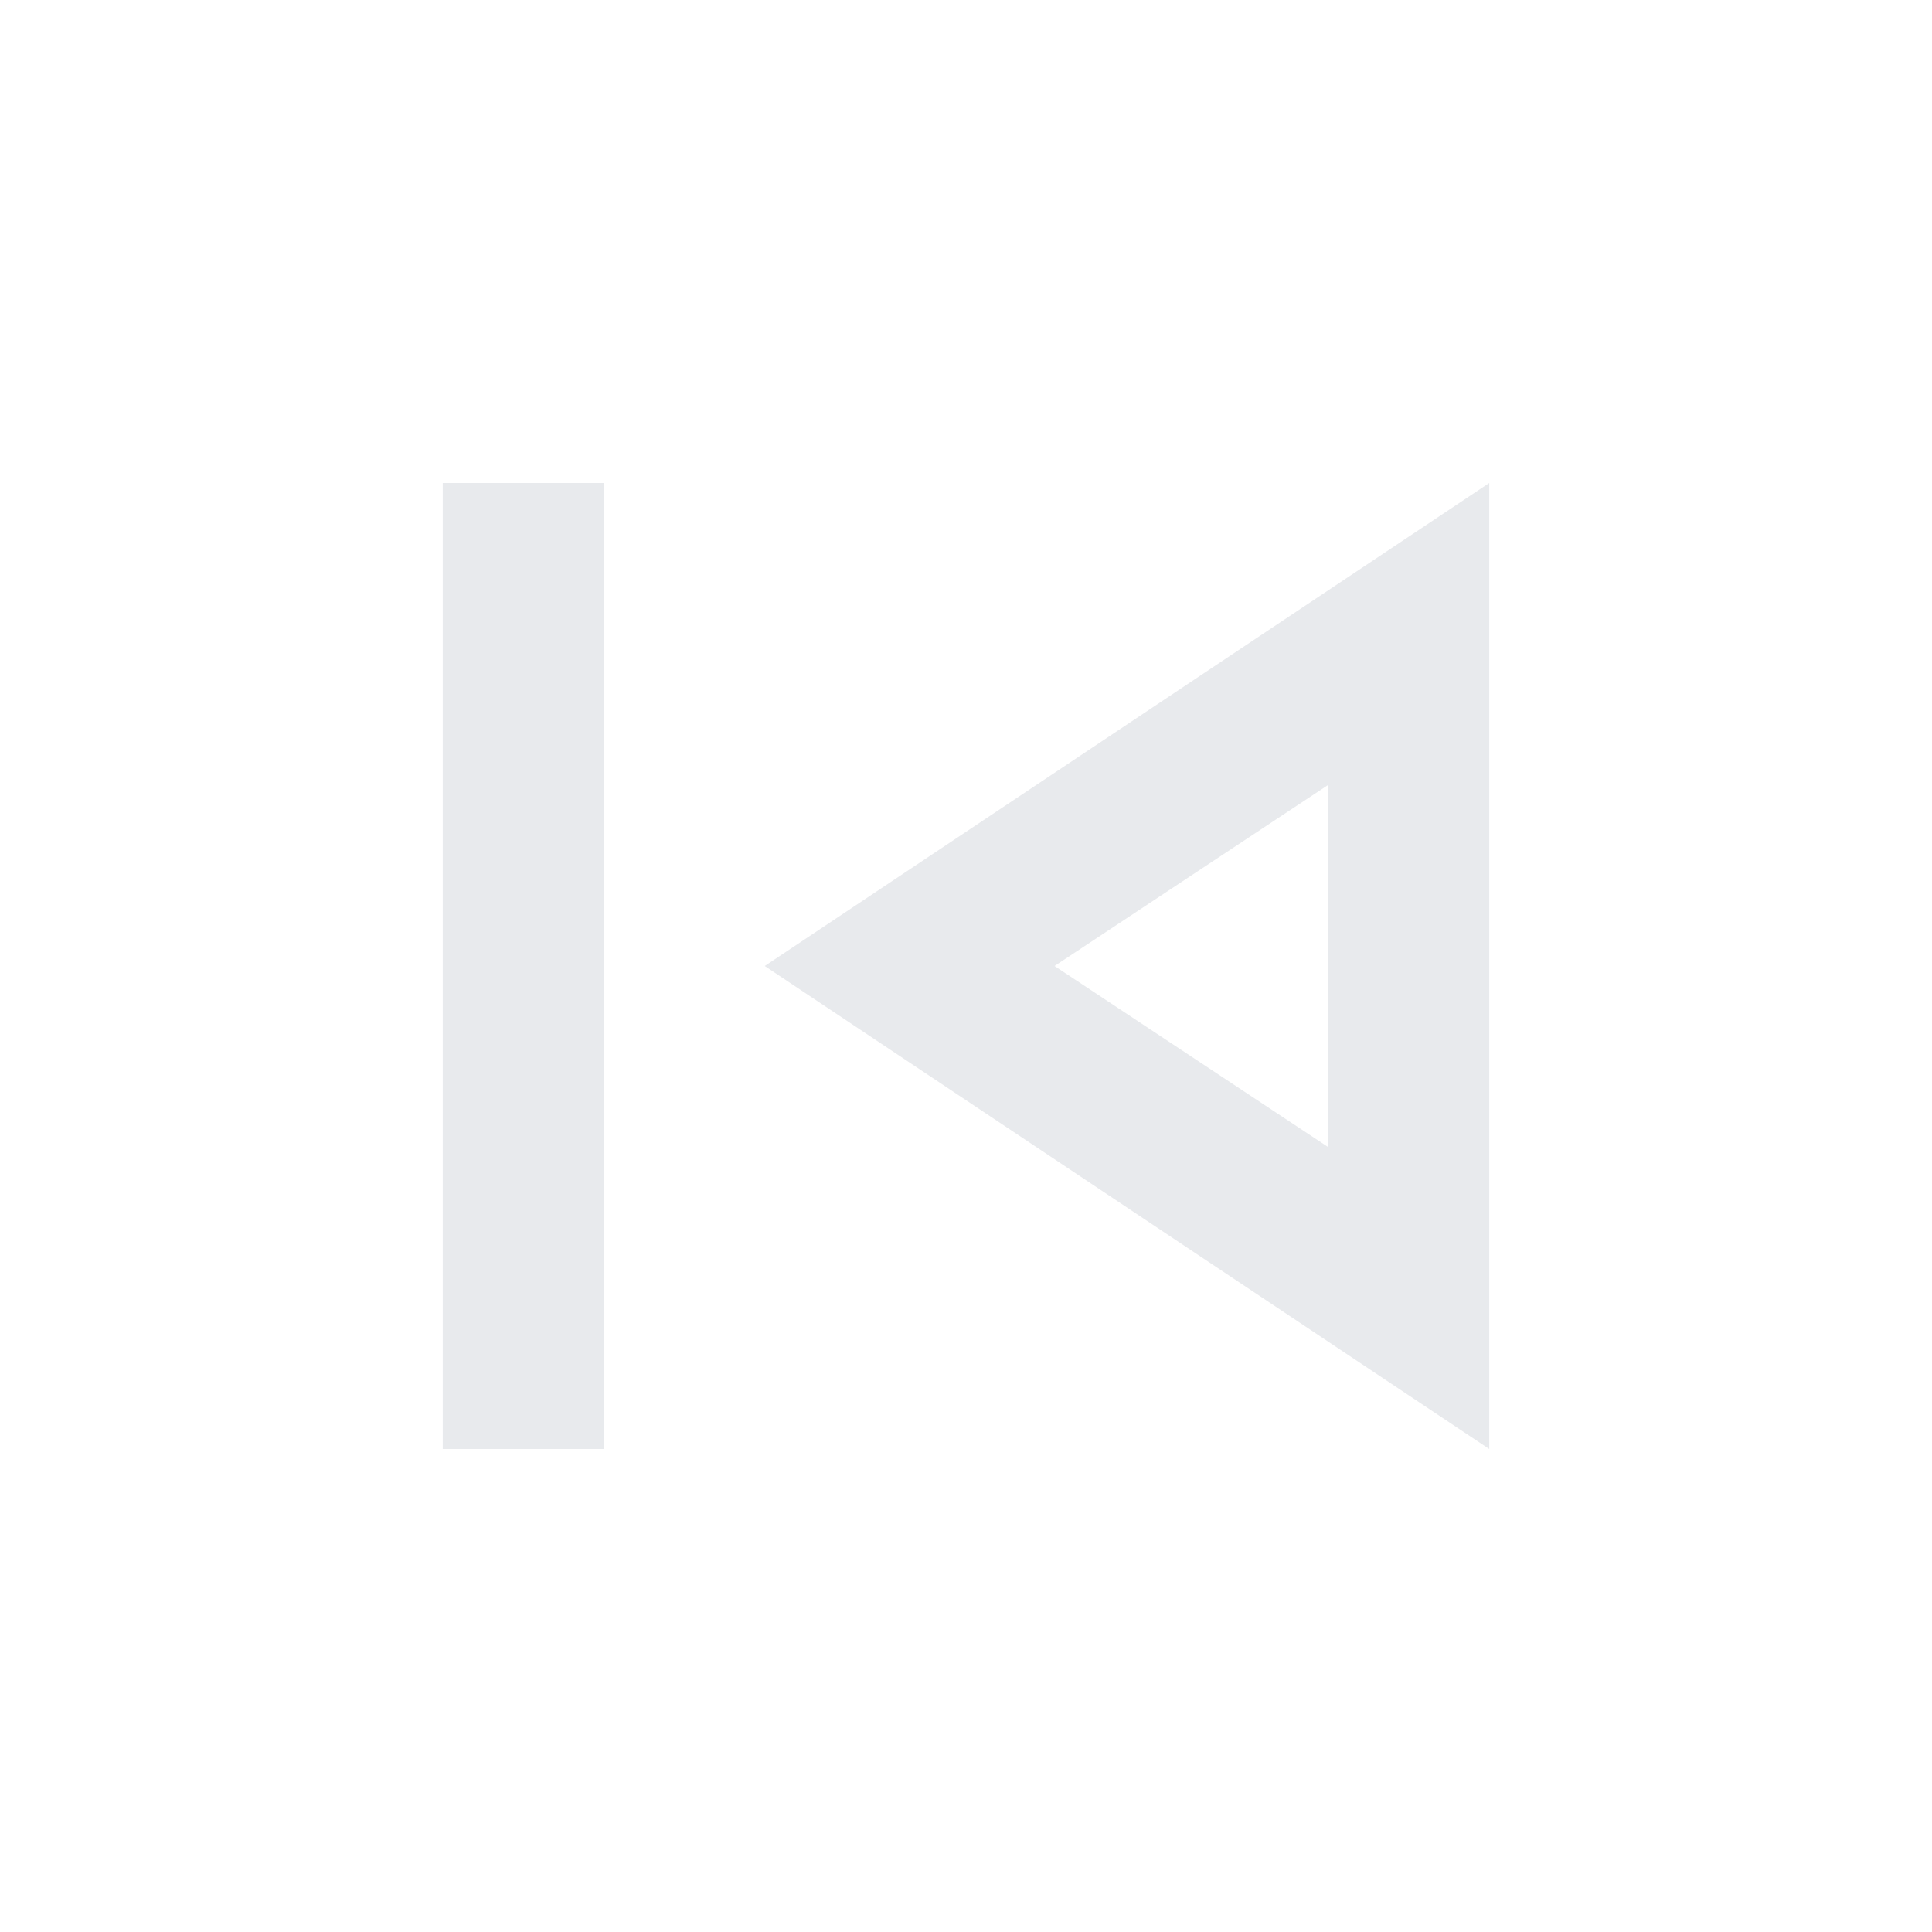
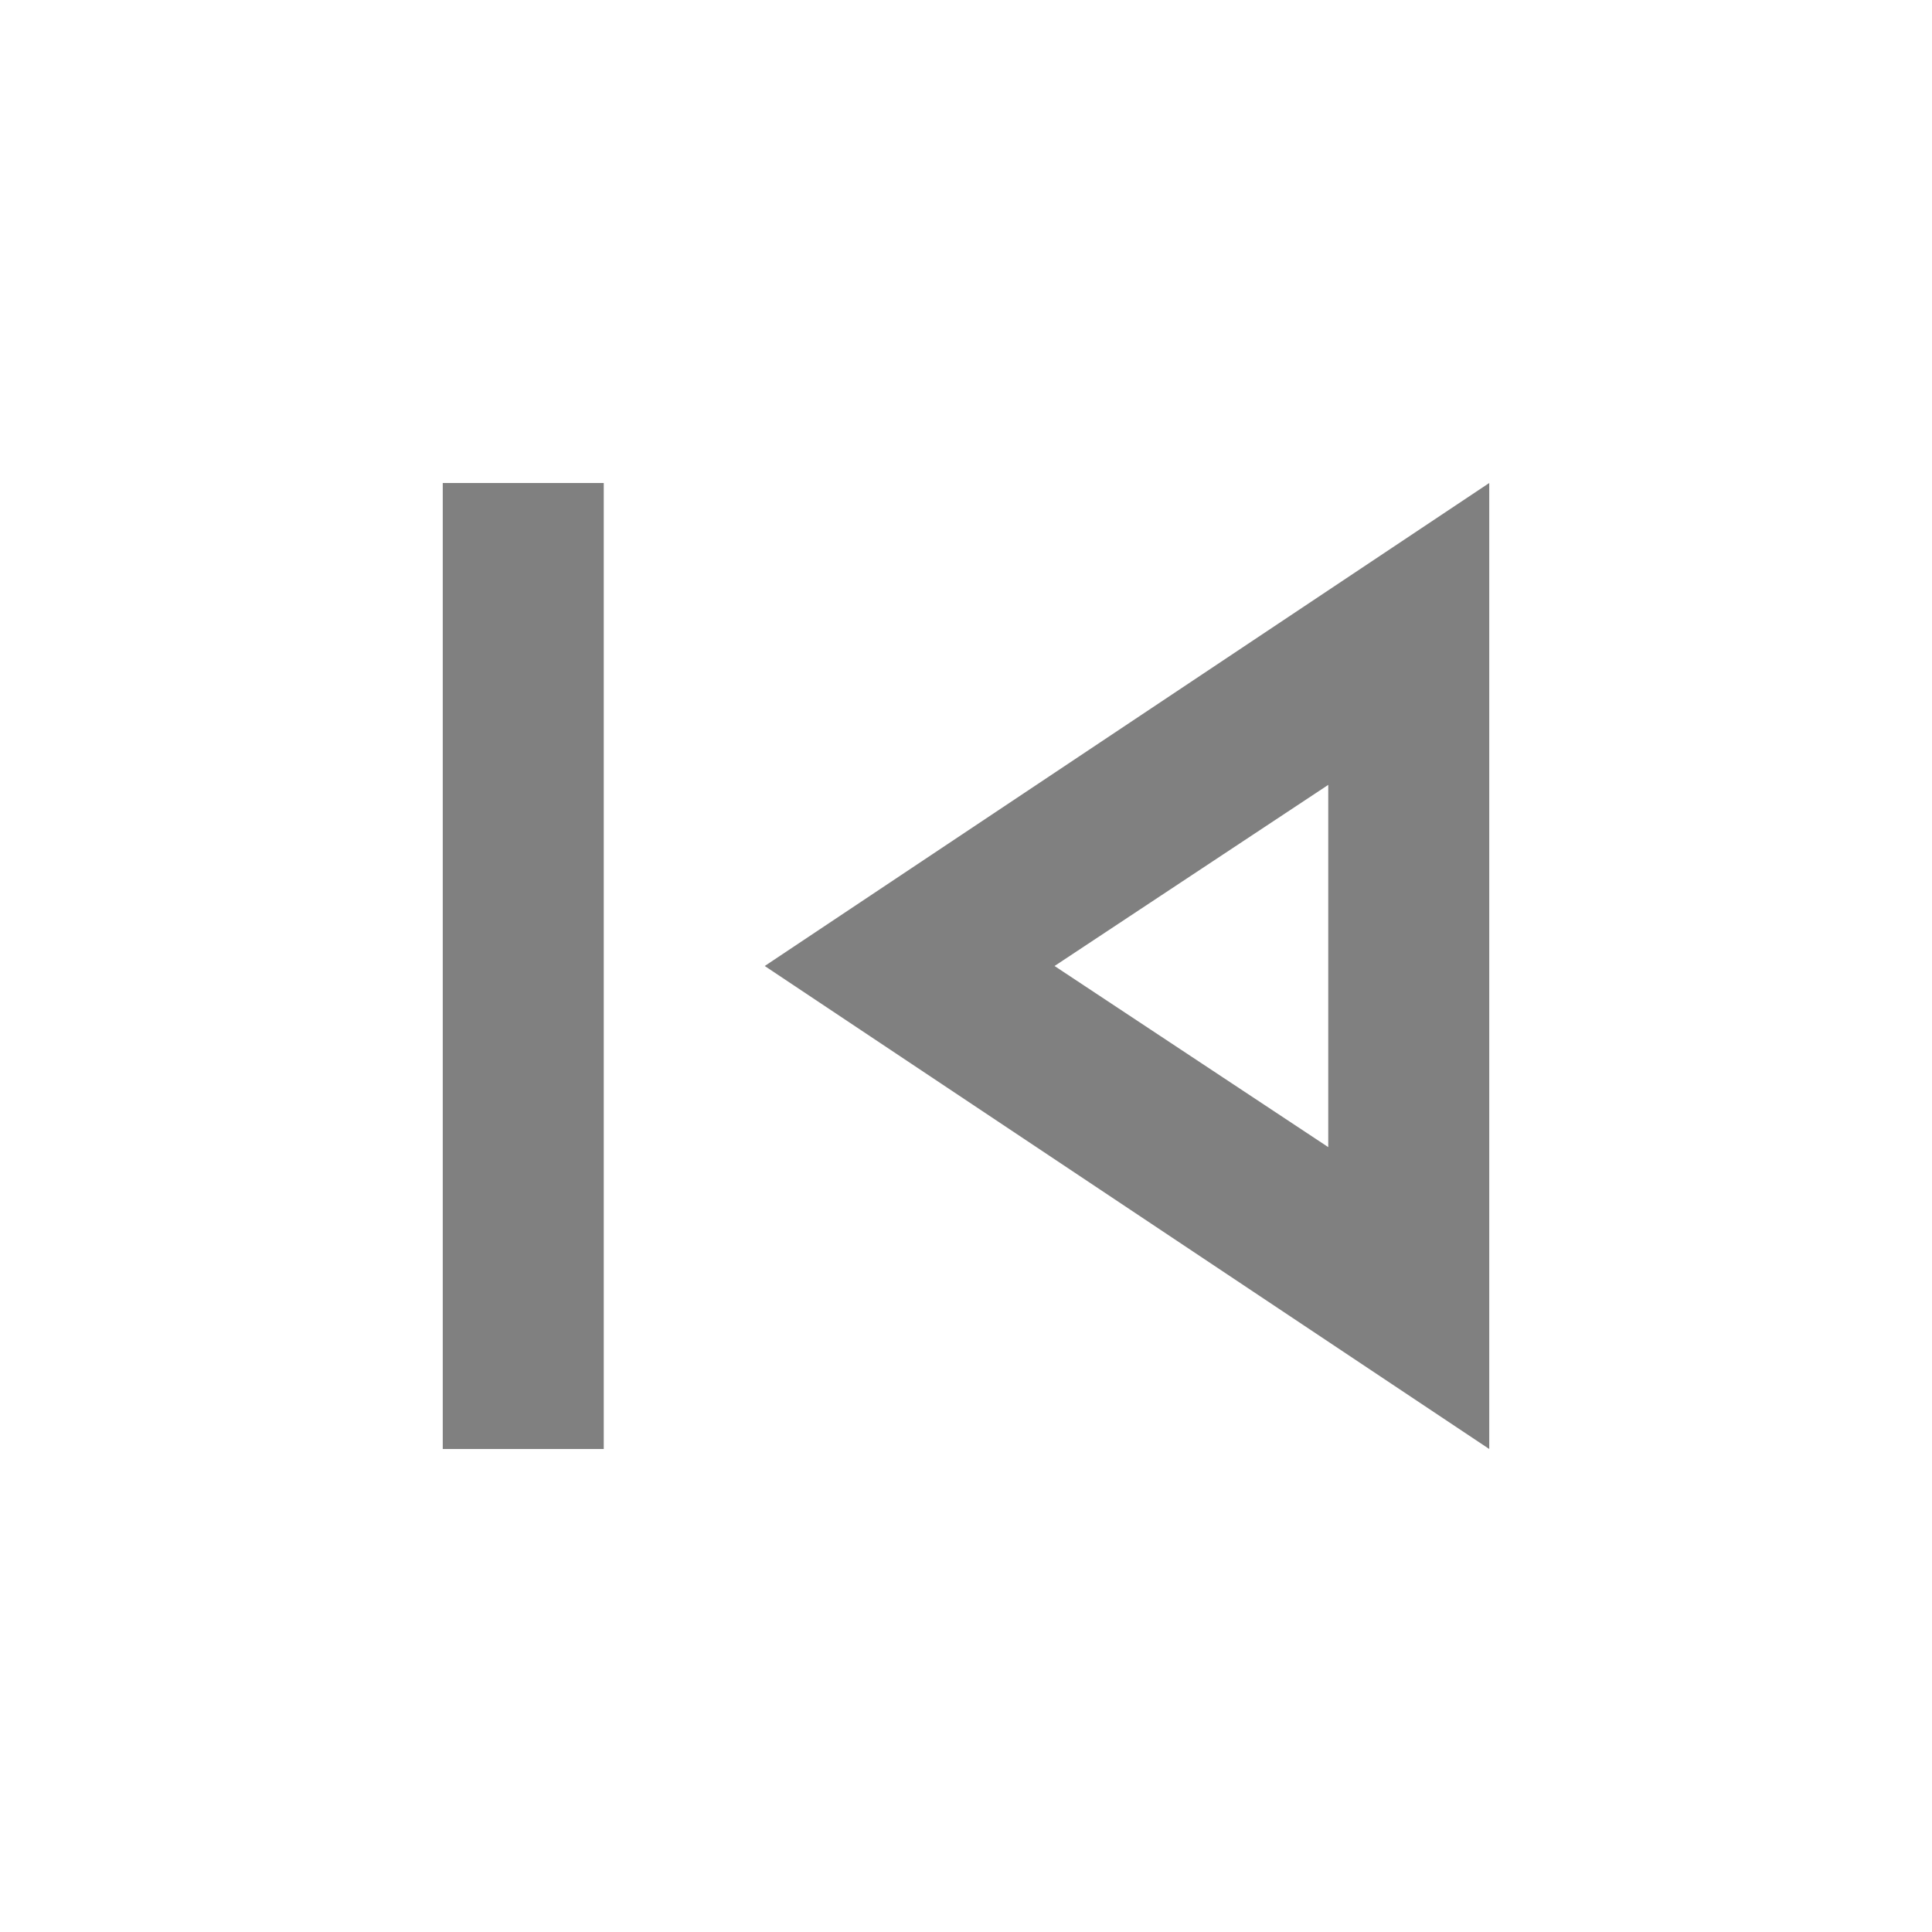
- <svg xmlns="http://www.w3.org/2000/svg" height="24px" viewBox="0 -960 960 960" width="24px" fill="#e8eaed">
-   <path d="M220-240v-480h80v480h-80Zm520 0L380-480l360-240v480Zm-80-240Zm0 90v-180l-136 90 136 90Z" />
+ <svg xmlns="http://www.w3.org/2000/svg" height="44px" viewBox="0 -960 960 960" width="44px" fill="gray">
+   <path d="M220-240v-480h80v480h-80Zm520 0L380-480l360-240v480Zm-80-240Zm0 90v-180l-136 90 136 90Z" fill="gray" />
</svg>
